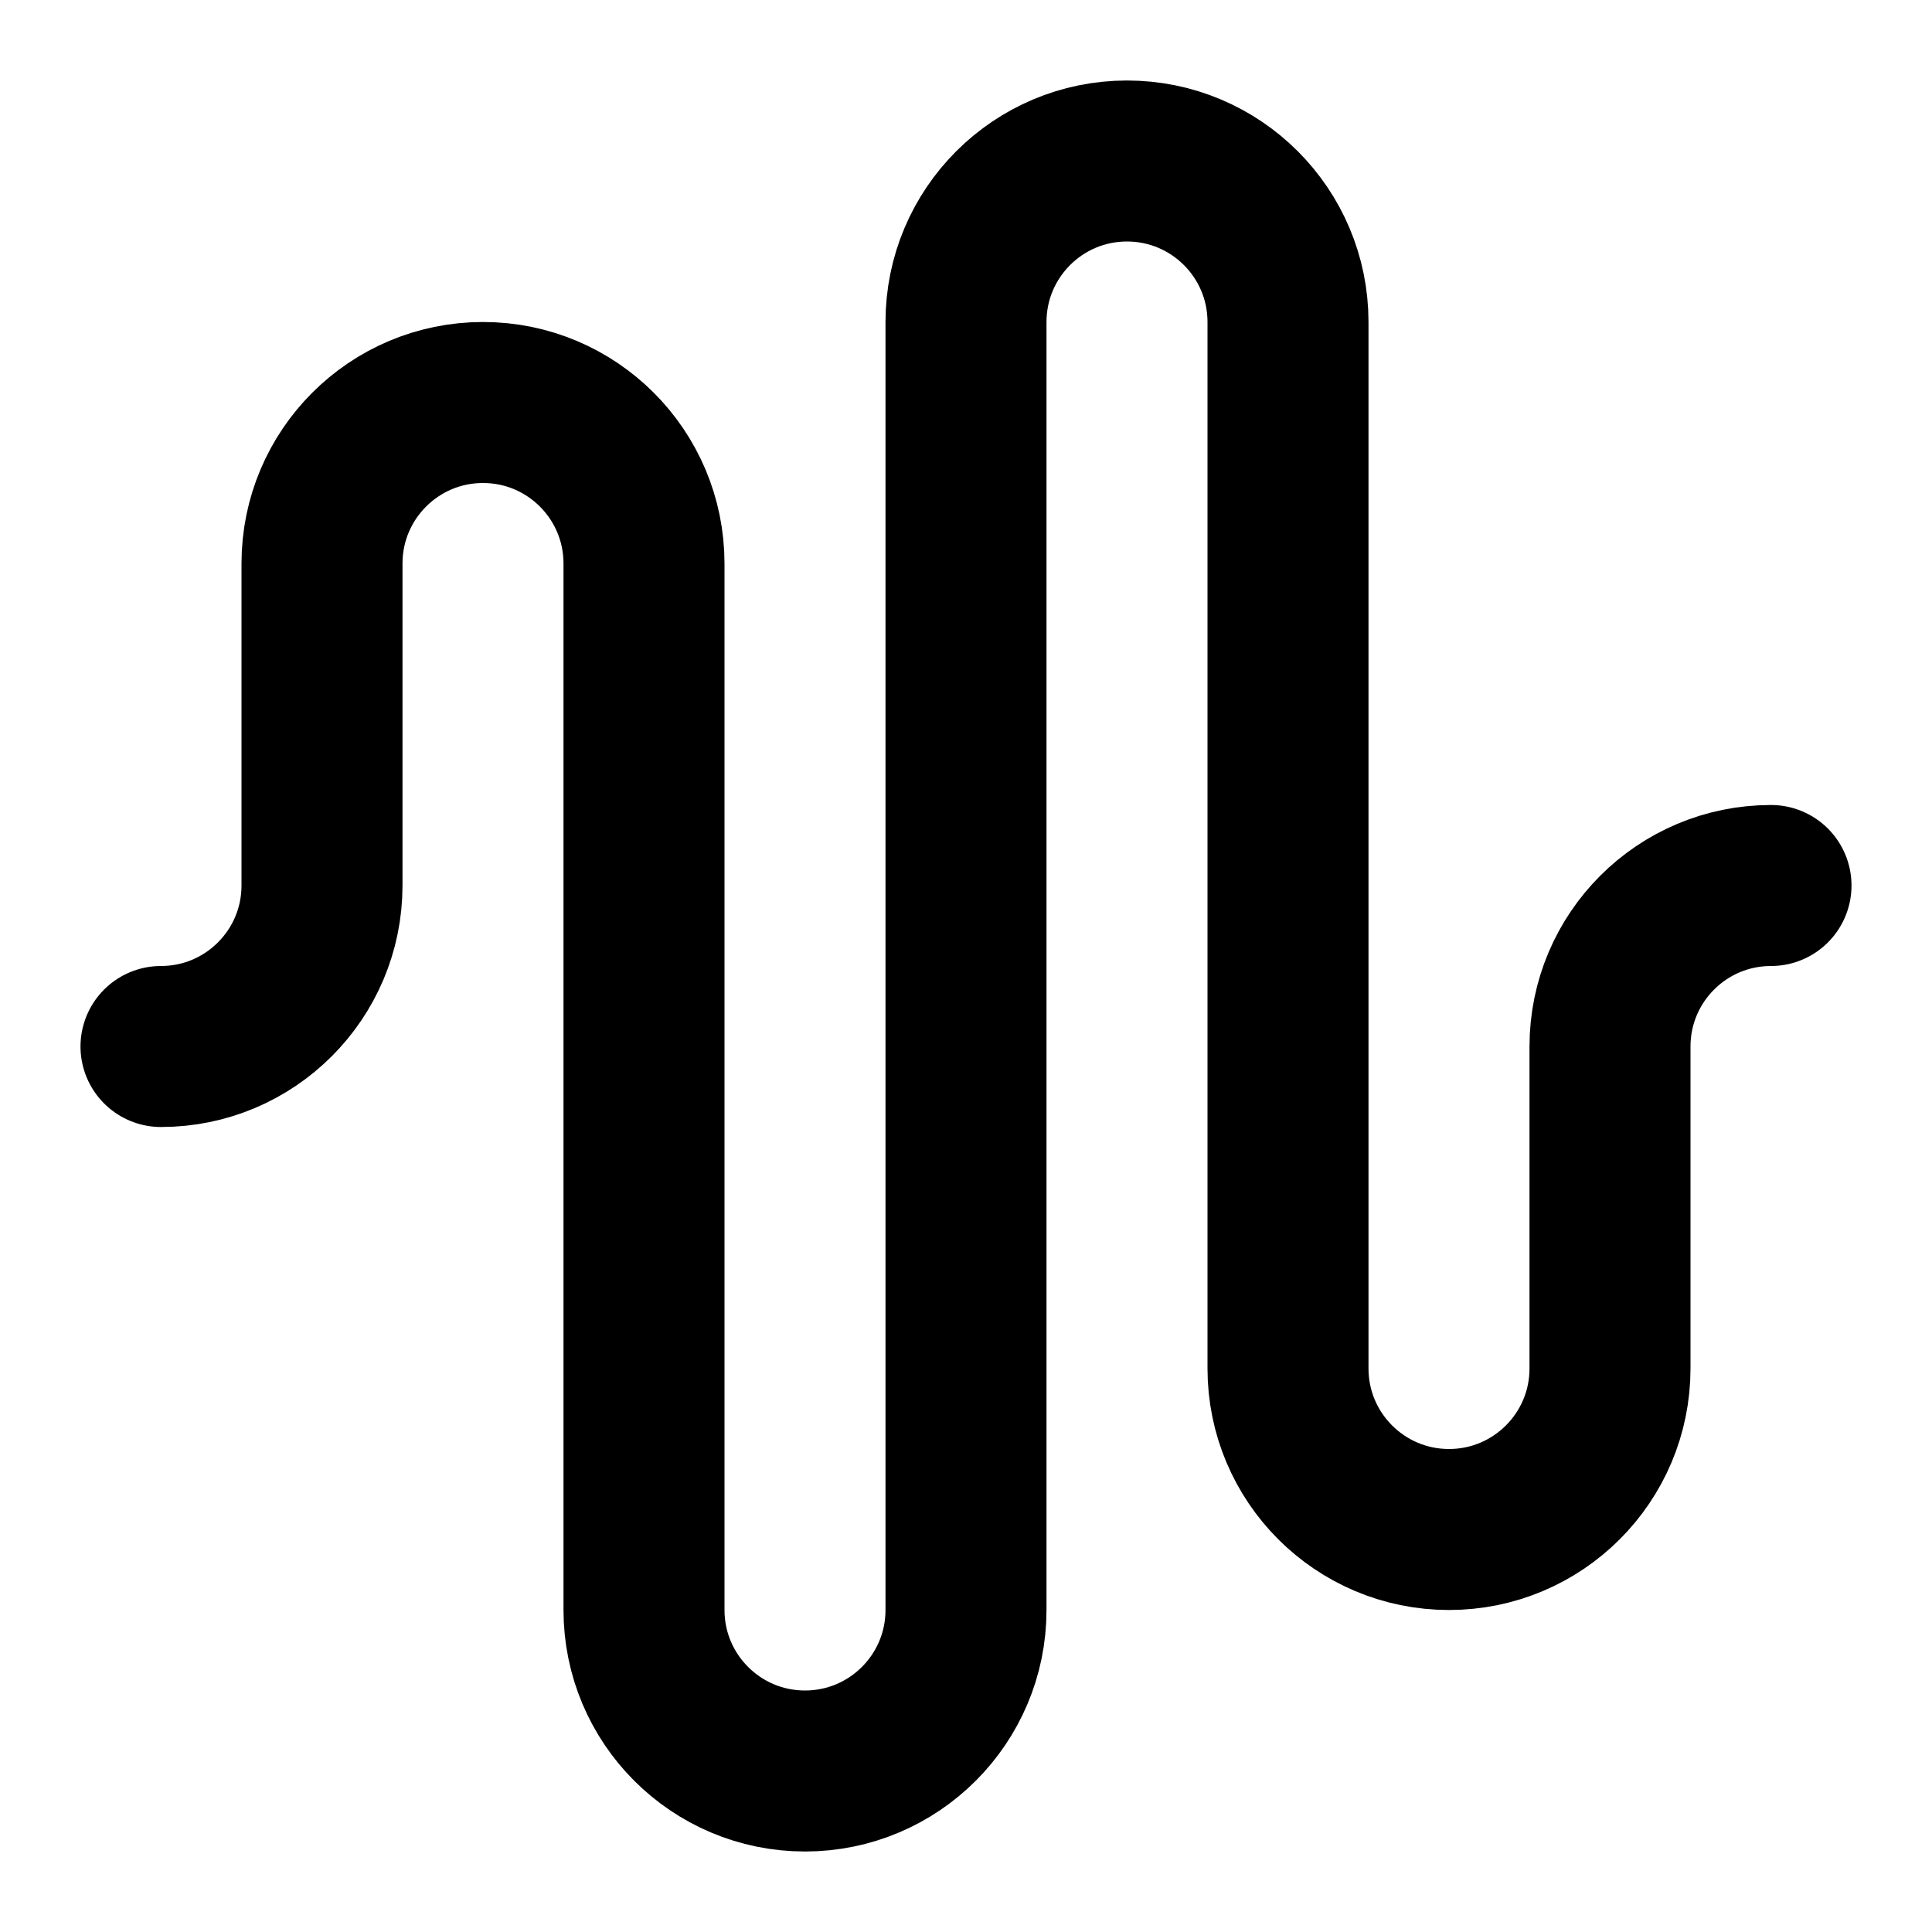
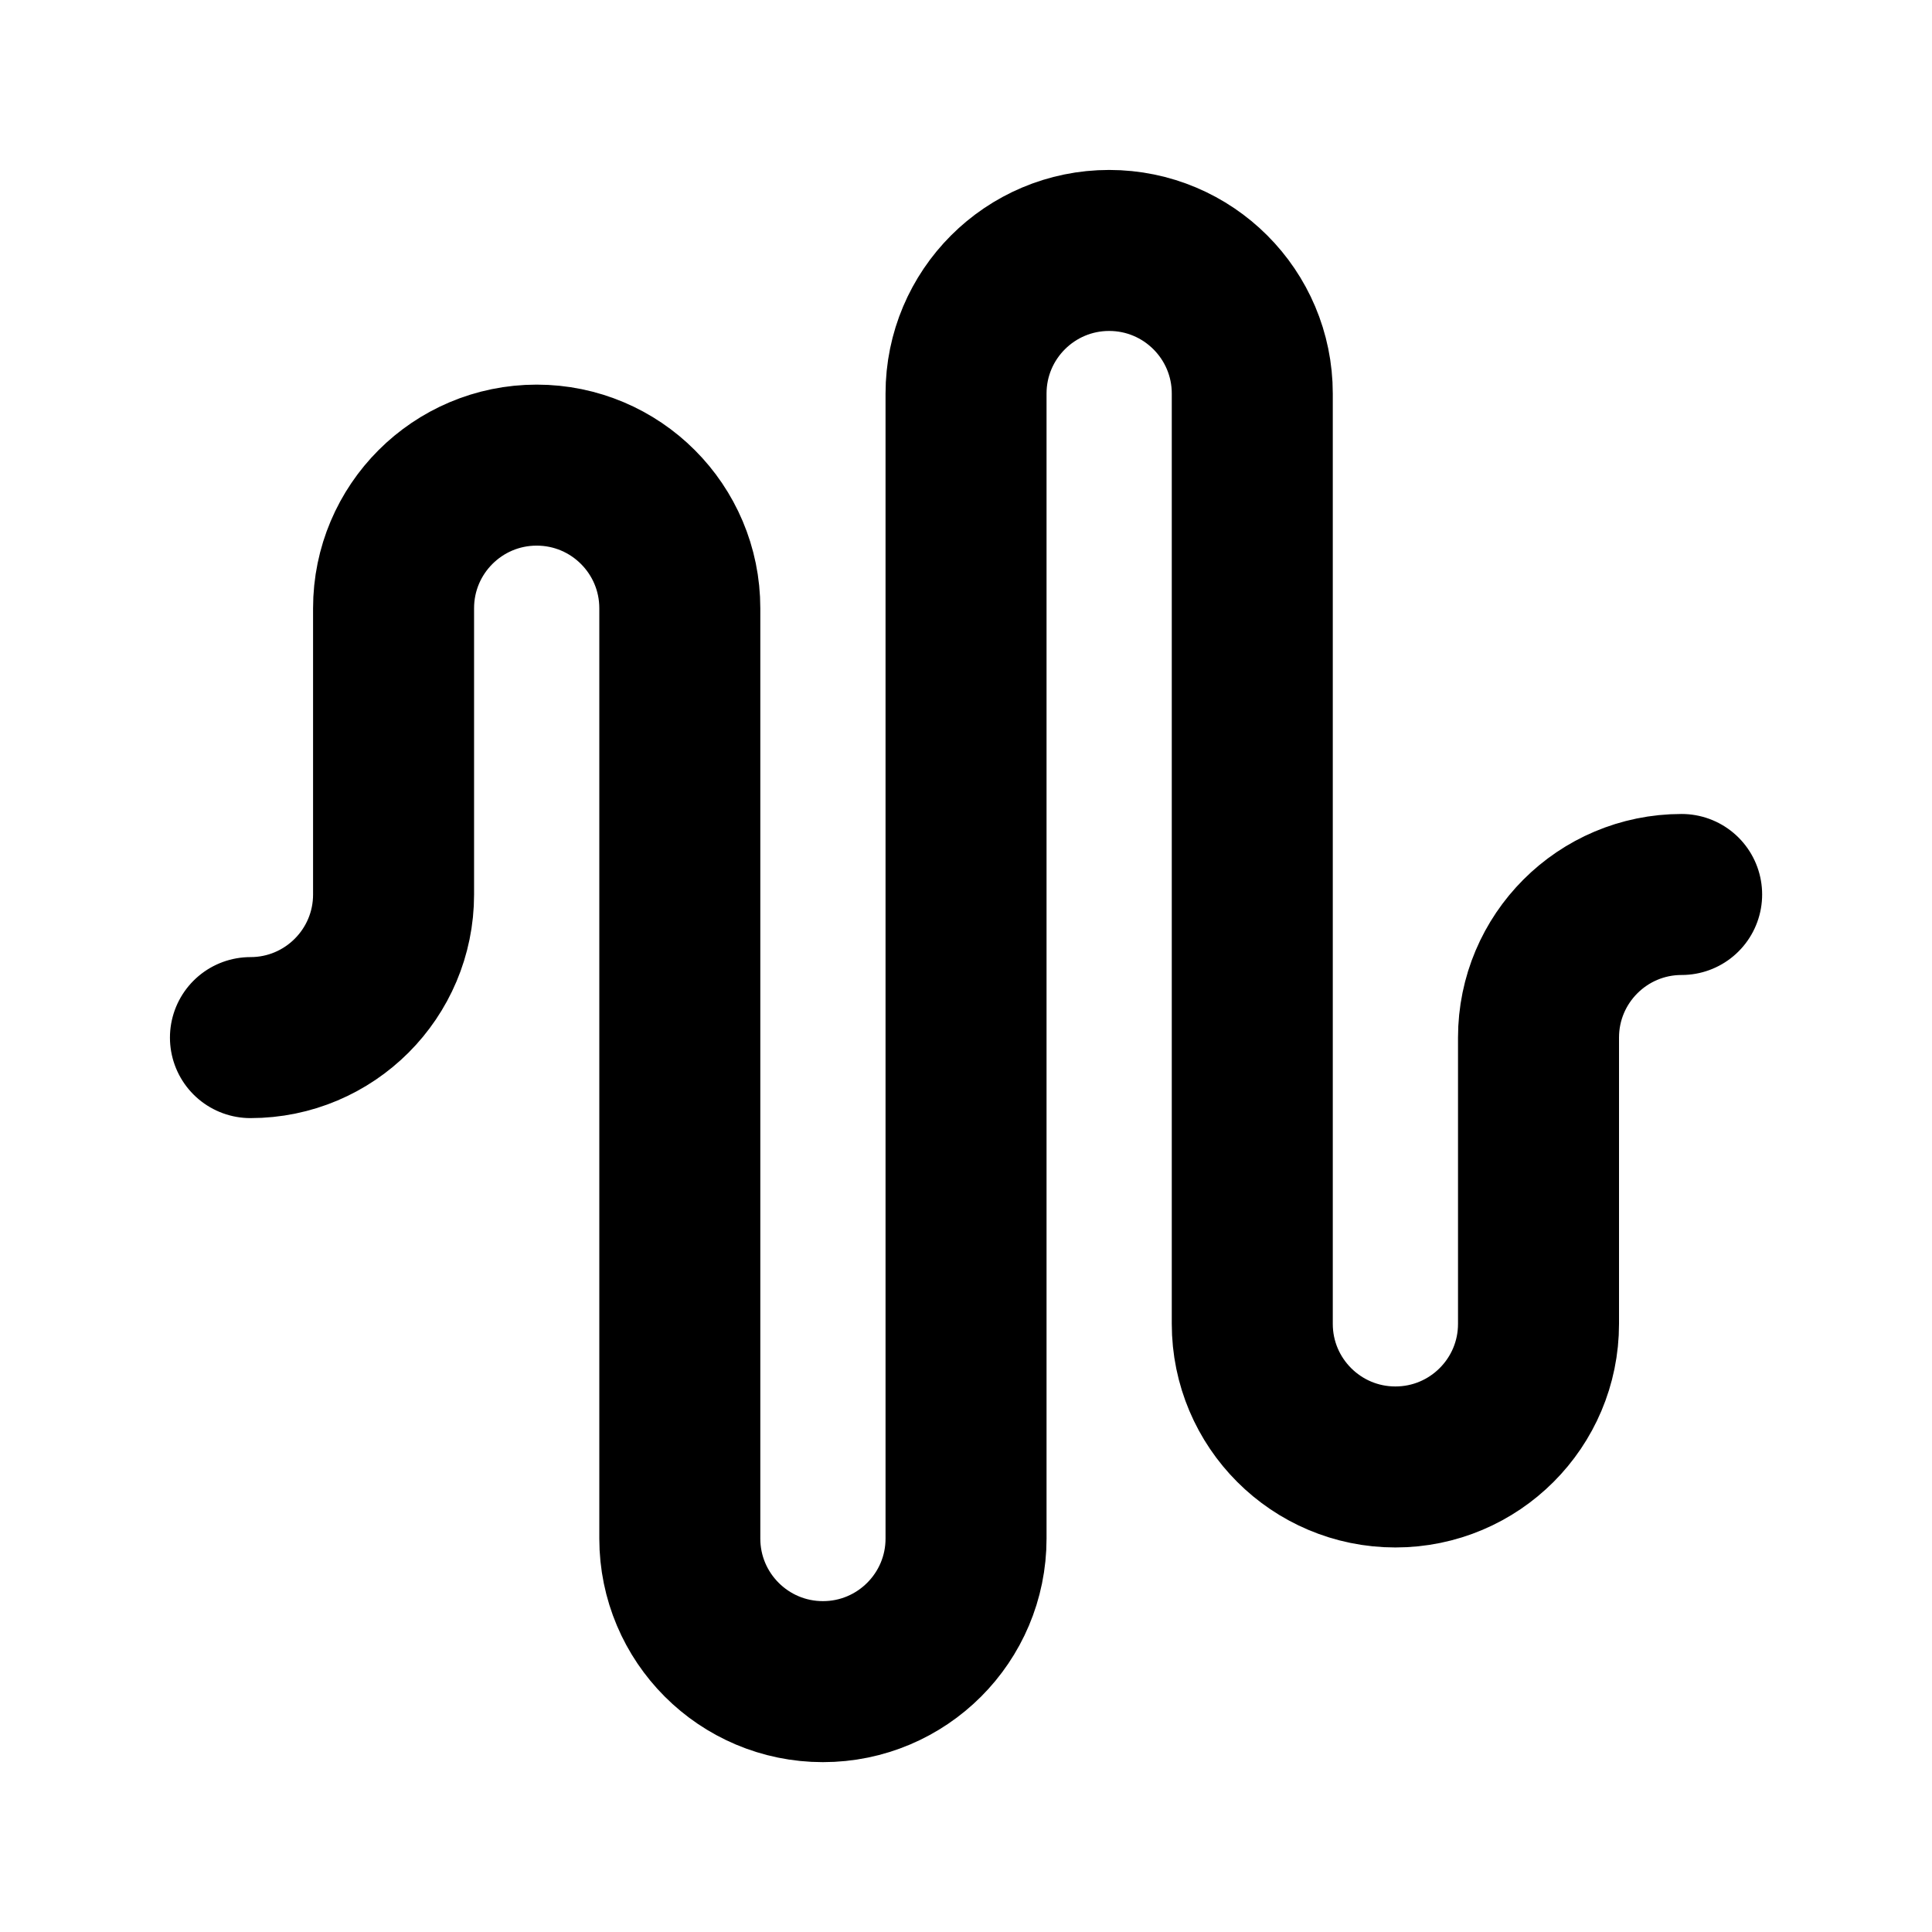
- <svg xmlns="http://www.w3.org/2000/svg" width="24" height="24" viewBox="0 0 24 24">
-   <path d="M2 13a2 2 0 0 0 2-2V7a2 2 0 0 1 4 0v13a2 2 0 0 0 4 0V4a2 2 0 0 1 4 0v13a2 2 0 0 0 4 0v-4a2 2 0 0 1 2-2" fill="none" stroke="black" stroke-width="2" stroke-linecap="round" stroke-linejoin="round" />
+ <svg xmlns="http://www.w3.org/2000/svg" width="18" height="18" viewBox="0 0 18 18">
+   <g transform="translate(1 1) scale(0.6667)">
+     <path d="M2 13a2 2 0 0 0 2-2V7a2 2 0 0 1 4 0v13a2 2 0 0 0 4 0V4a2 2 0 0 1 4 0v13a2 2 0 0 0 4 0v-4a2 2 0 0 1 2-2" fill="none" stroke="black" stroke-width="2.25" stroke-linecap="round" stroke-linejoin="round" />
+   </g>
</svg>
